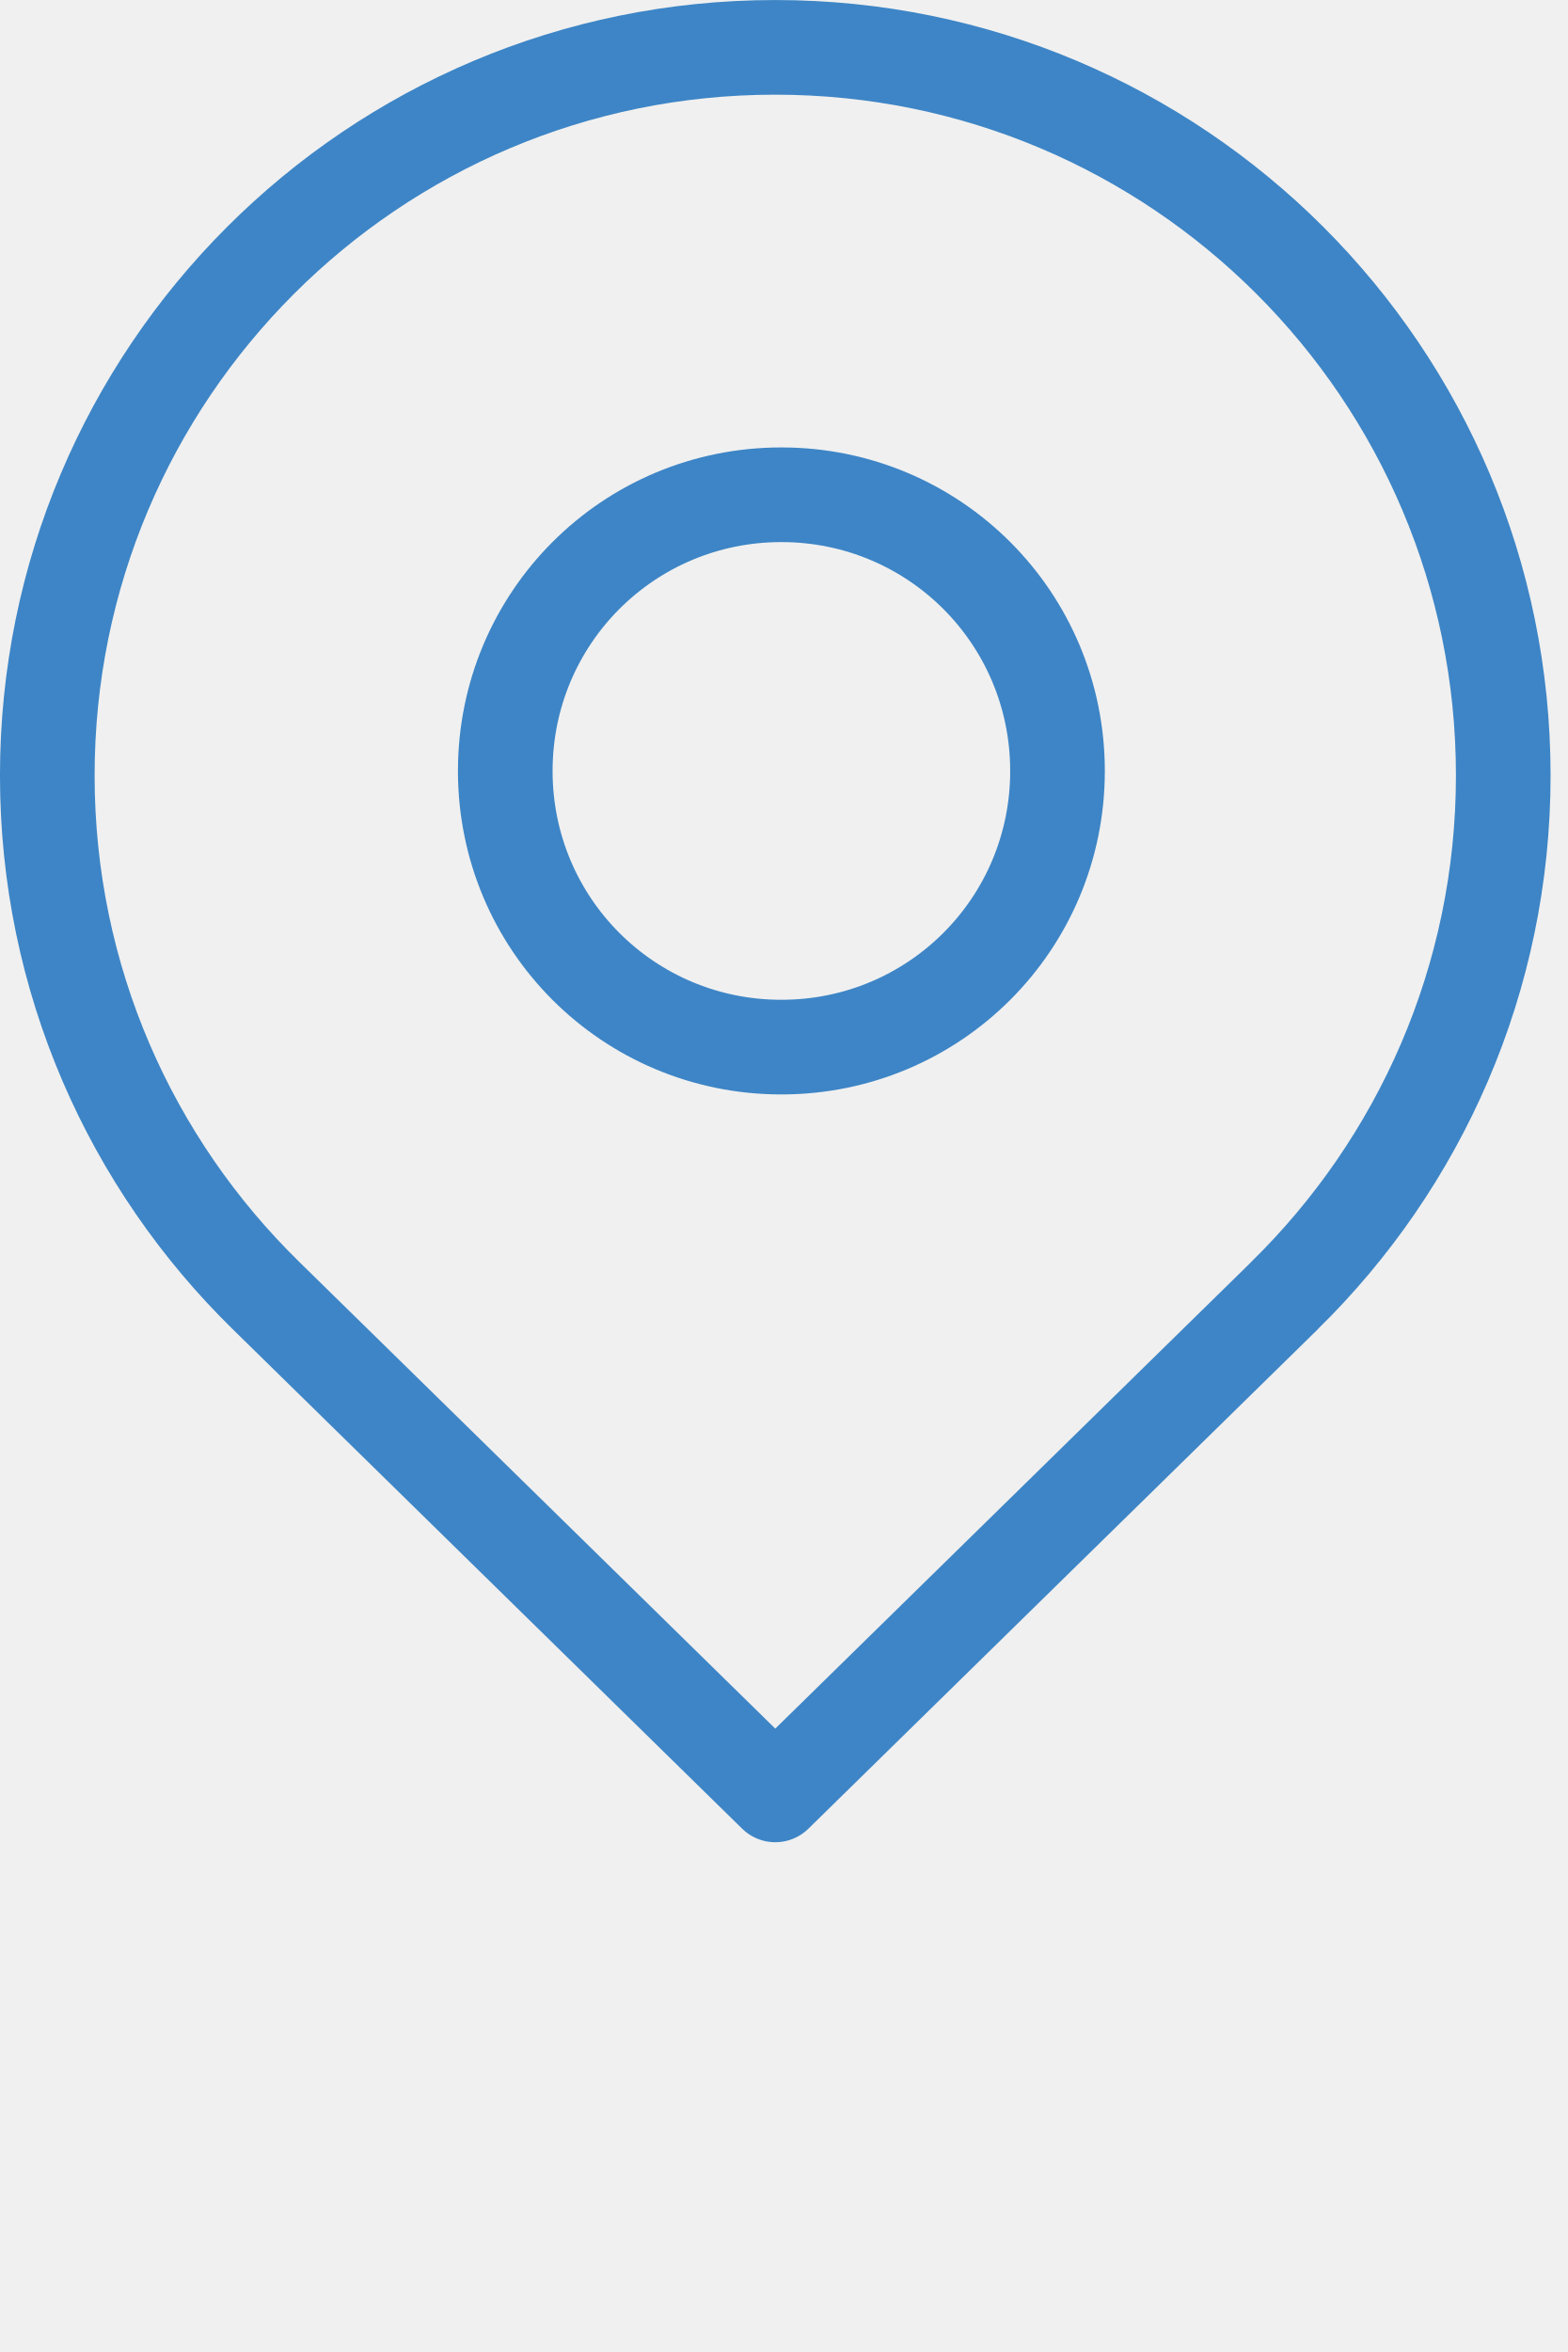
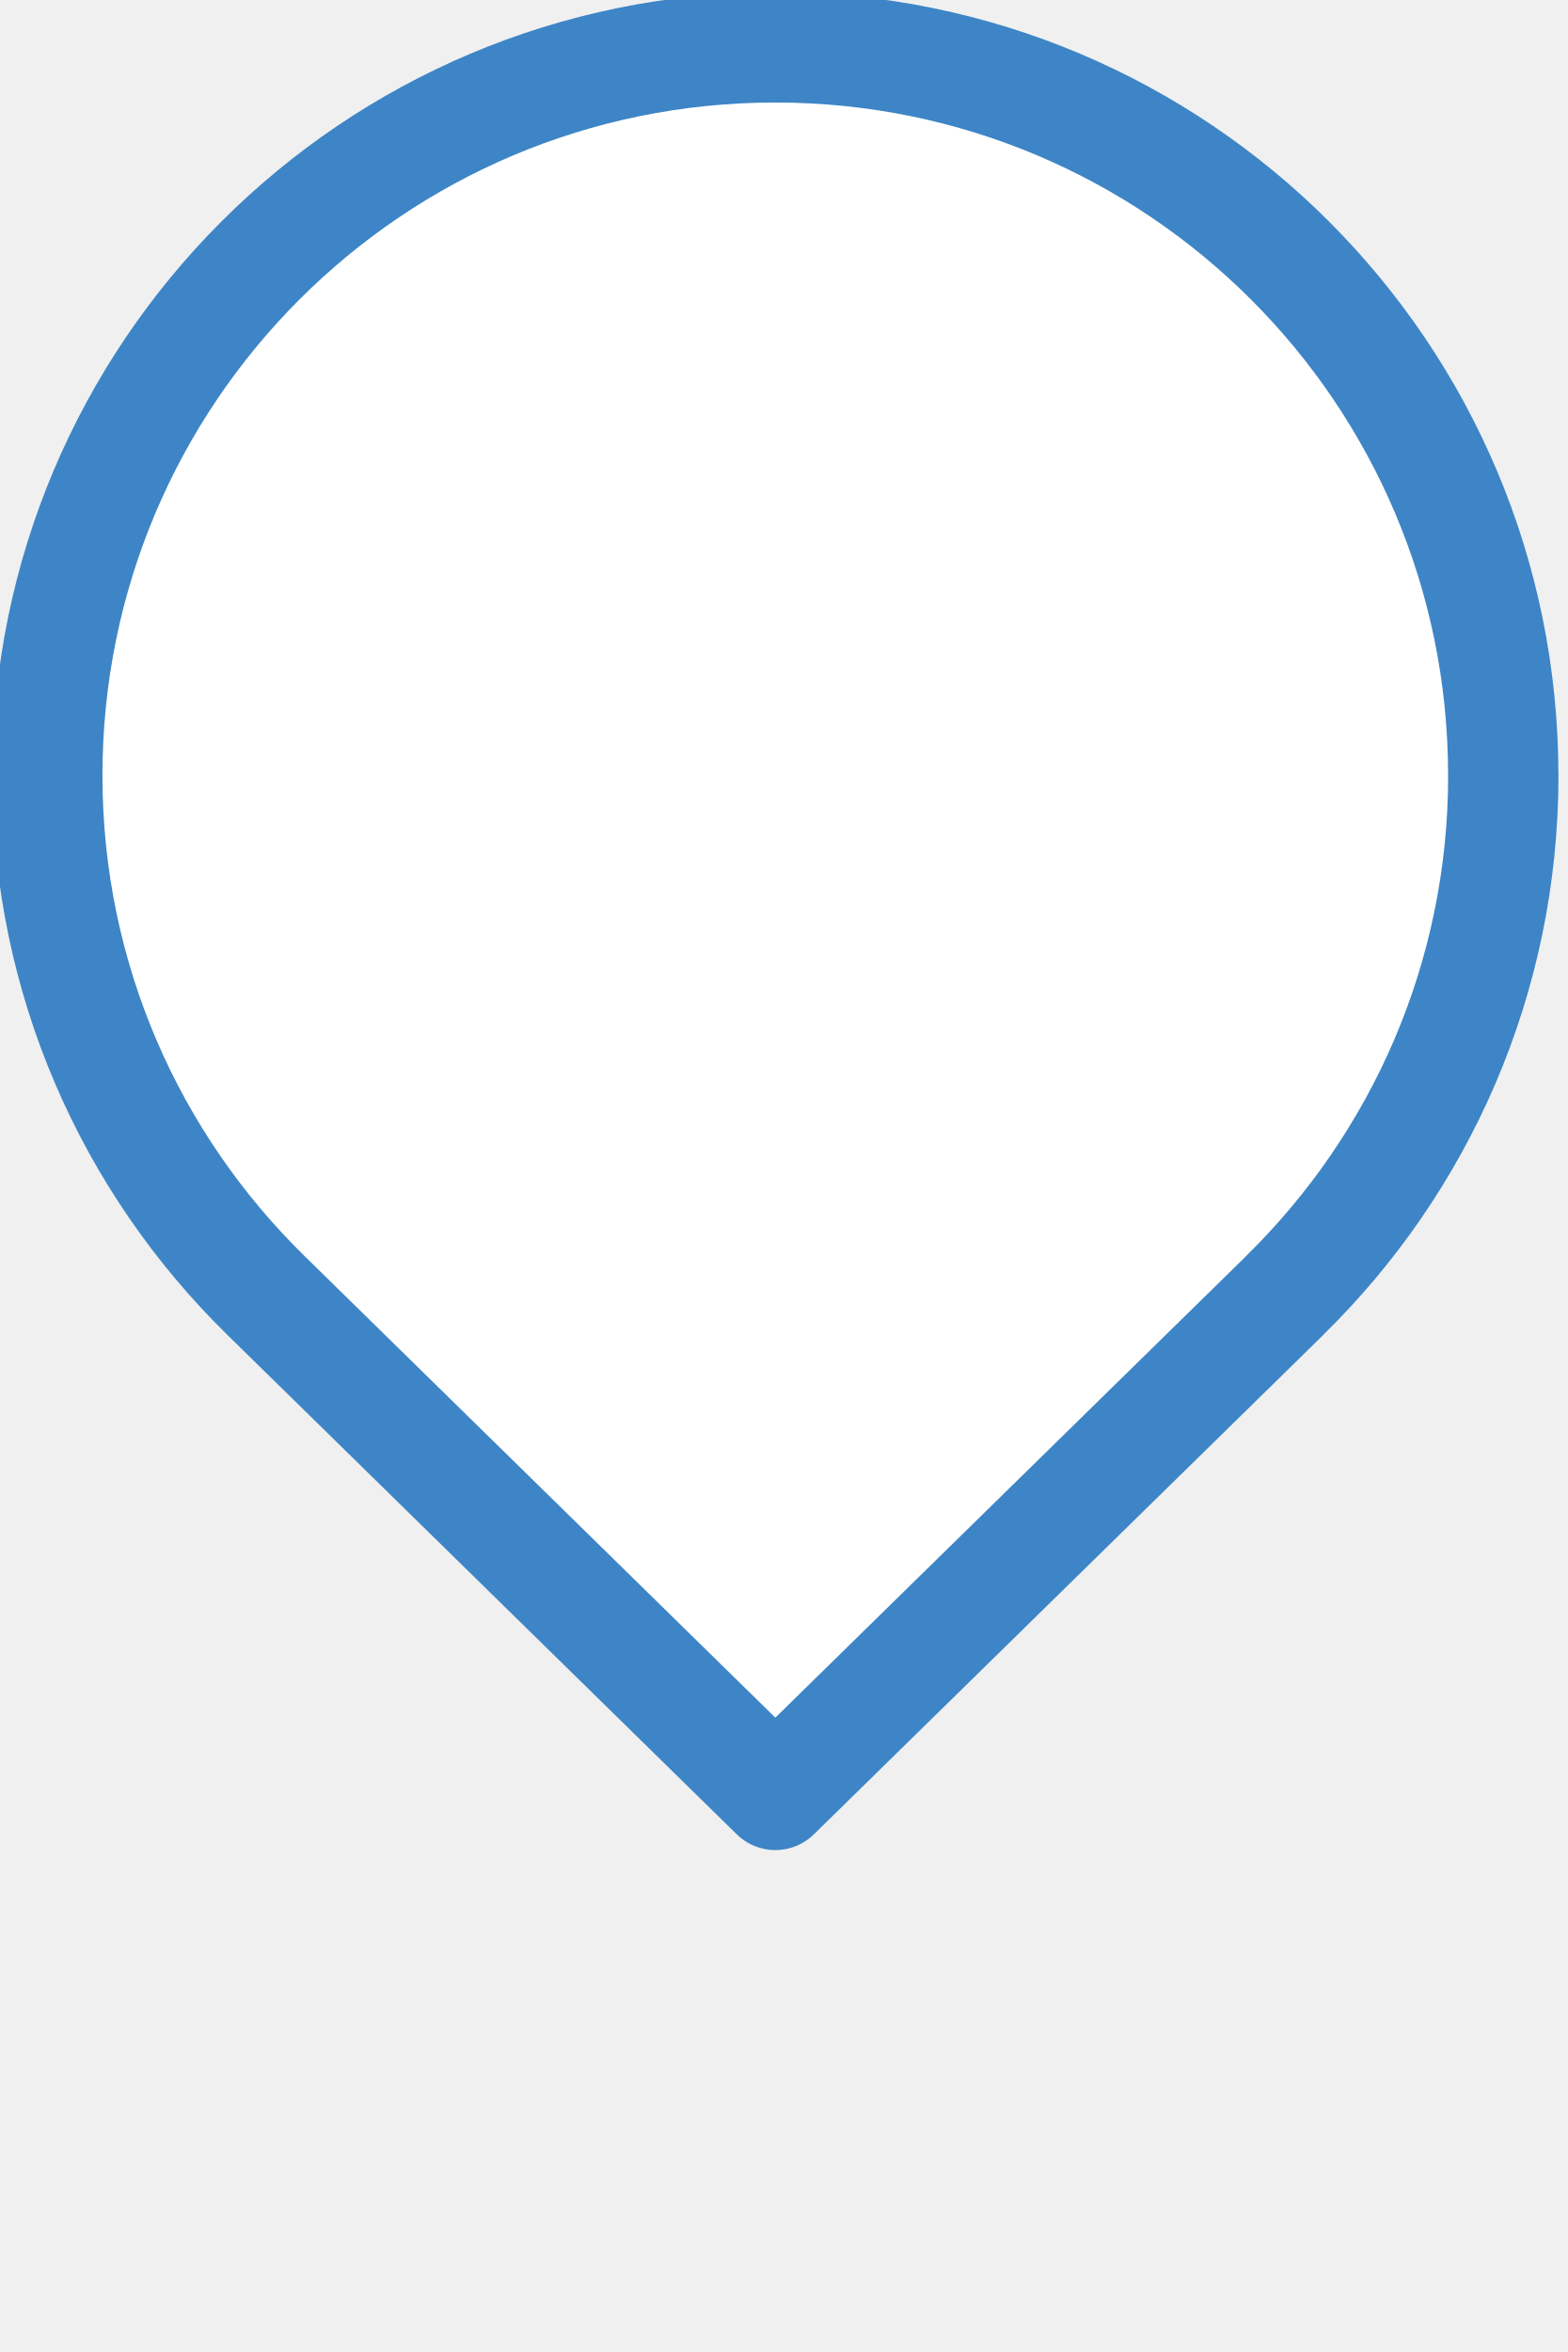
- <svg xmlns="http://www.w3.org/2000/svg" width="30.0" height="45.0">
-   <style type="text/css" />
-   <path d="m 14.952,9.466 c 2.927,0 5.285,2.358 5.285,5.285 0,2.927 -2.358,5.283 -5.285,5.283 -2.927,0 -5.283,-2.356 -5.283,-5.283 0,-2.927 2.356,-5.285 5.283,-5.285 z m 13.815,5.371 c 0,3.894 -1.601,7.417 -4.183,9.947 l -0.022,0.024 -9.726,9.533 -9.734,-9.542 -0.008,-0.008 c -2.588,-2.53 -4.189,-6.053 -4.189,-9.954 0,-7.699 6.232,-13.931 13.931,-13.931 7.693,0 13.931,6.232 13.931,13.931 z" style="color:#000000;font-style:normal;font-variant:normal;font-weight:normal;font-stretch:normal;font-size:medium;line-height:normal;font-family:sans-serif;font-variant-ligatures:normal;font-variant-position:normal;font-variant-caps:normal;font-variant-numeric:normal;font-variant-alternates:normal;font-variant-east-asian:normal;font-feature-settings:normal;font-variation-settings:normal;text-indent:0;text-align:start;text-decoration:none;text-decoration-line:none;text-decoration-style:solid;text-decoration-color:#000000;letter-spacing:normal;word-spacing:normal;text-transform:none;writing-mode:lr-tb;direction:ltr;text-orientation:mixed;dominant-baseline:auto;baseline-shift:baseline;text-anchor:start;white-space:normal;shape-padding:0;shape-margin:0;inline-size:0;clip-rule:nonzero;display:inline;overflow:visible;visibility:visible;opacity:1;isolation:auto;mix-blend-mode:normal;color-interpolation:sRGB;color-interpolation-filters:linearRGB;solid-color:#000000;solid-opacity:1;vector-effect:none;fill:none;fill-opacity:1;fill-rule:nonzero;stroke:#3d85c6;stroke-width:1.811;stroke-linecap:round;stroke-linejoin:round;stroke-miterlimit:10;stroke-dasharray:none;stroke-dashoffset:0;stroke-opacity:1;paint-order:markers fill stroke;color-rendering:auto;image-rendering:auto;shape-rendering:auto;text-rendering:auto;enable-background:accumulate;stop-color:#000000;stop-opacity:1">
- 
- </path>
+ <svg xmlns="http://www.w3.org/2000/svg" id="svg6" version="1.1" height="45.0" width="30.0">
+   <defs id="defs10" />
+   <style id="style2" type="text/css" />
+   <path id="path839" d="m 28.768,14.837 c 0,3.894 -1.601,7.417 -4.183,9.947 l -0.022,0.024 -9.726,9.533 -9.734,-9.542 -0.008,-0.008 C 2.507,22.26 0.905,18.737 0.905,14.837 c 0,-7.699 6.232,-13.931 13.931,-13.931 7.693,0 13.931,6.232 13.931,13.931 z" style="color:#000000;font-style:normal;font-variant:normal;font-weight:normal;font-stretch:normal;font-size:medium;line-height:normal;font-family:sans-serif;font-variant-ligatures:normal;font-variant-position:normal;font-variant-caps:normal;font-variant-numeric:normal;font-variant-alternates:normal;font-variant-east-asian:normal;font-feature-settings:normal;font-variation-settings:normal;text-indent:0;text-align:start;text-decoration:none;text-decoration-line:none;text-decoration-style:solid;text-decoration-color:#000000;letter-spacing:normal;word-spacing:normal;text-transform:none;writing-mode:lr-tb;direction:ltr;text-orientation:mixed;dominant-baseline:auto;baseline-shift:baseline;text-anchor:start;white-space:normal;shape-padding:0;shape-margin:0;inline-size:0;clip-rule:nonzero;display:inline;overflow:visible;visibility:visible;opacity:1;isolation:auto;mix-blend-mode:normal;color-interpolation:sRGB;color-interpolation-filters:linearRGB;solid-color:#000000;solid-opacity:1;vector-effect:none;fill:#ffffff;fill-opacity:1;fill-rule:nonzero;stroke:#3d85c6;stroke-width:2.111;stroke-linecap:round;stroke-linejoin:round;stroke-miterlimit:10;stroke-dasharray:none;stroke-dashoffset:0;stroke-opacity:1;paint-order:markers fill stroke;color-rendering:auto;image-rendering:auto;shape-rendering:auto;text-rendering:auto;enable-background:accumulate;stop-color:#000000;stop-opacity:1" />
</svg>
